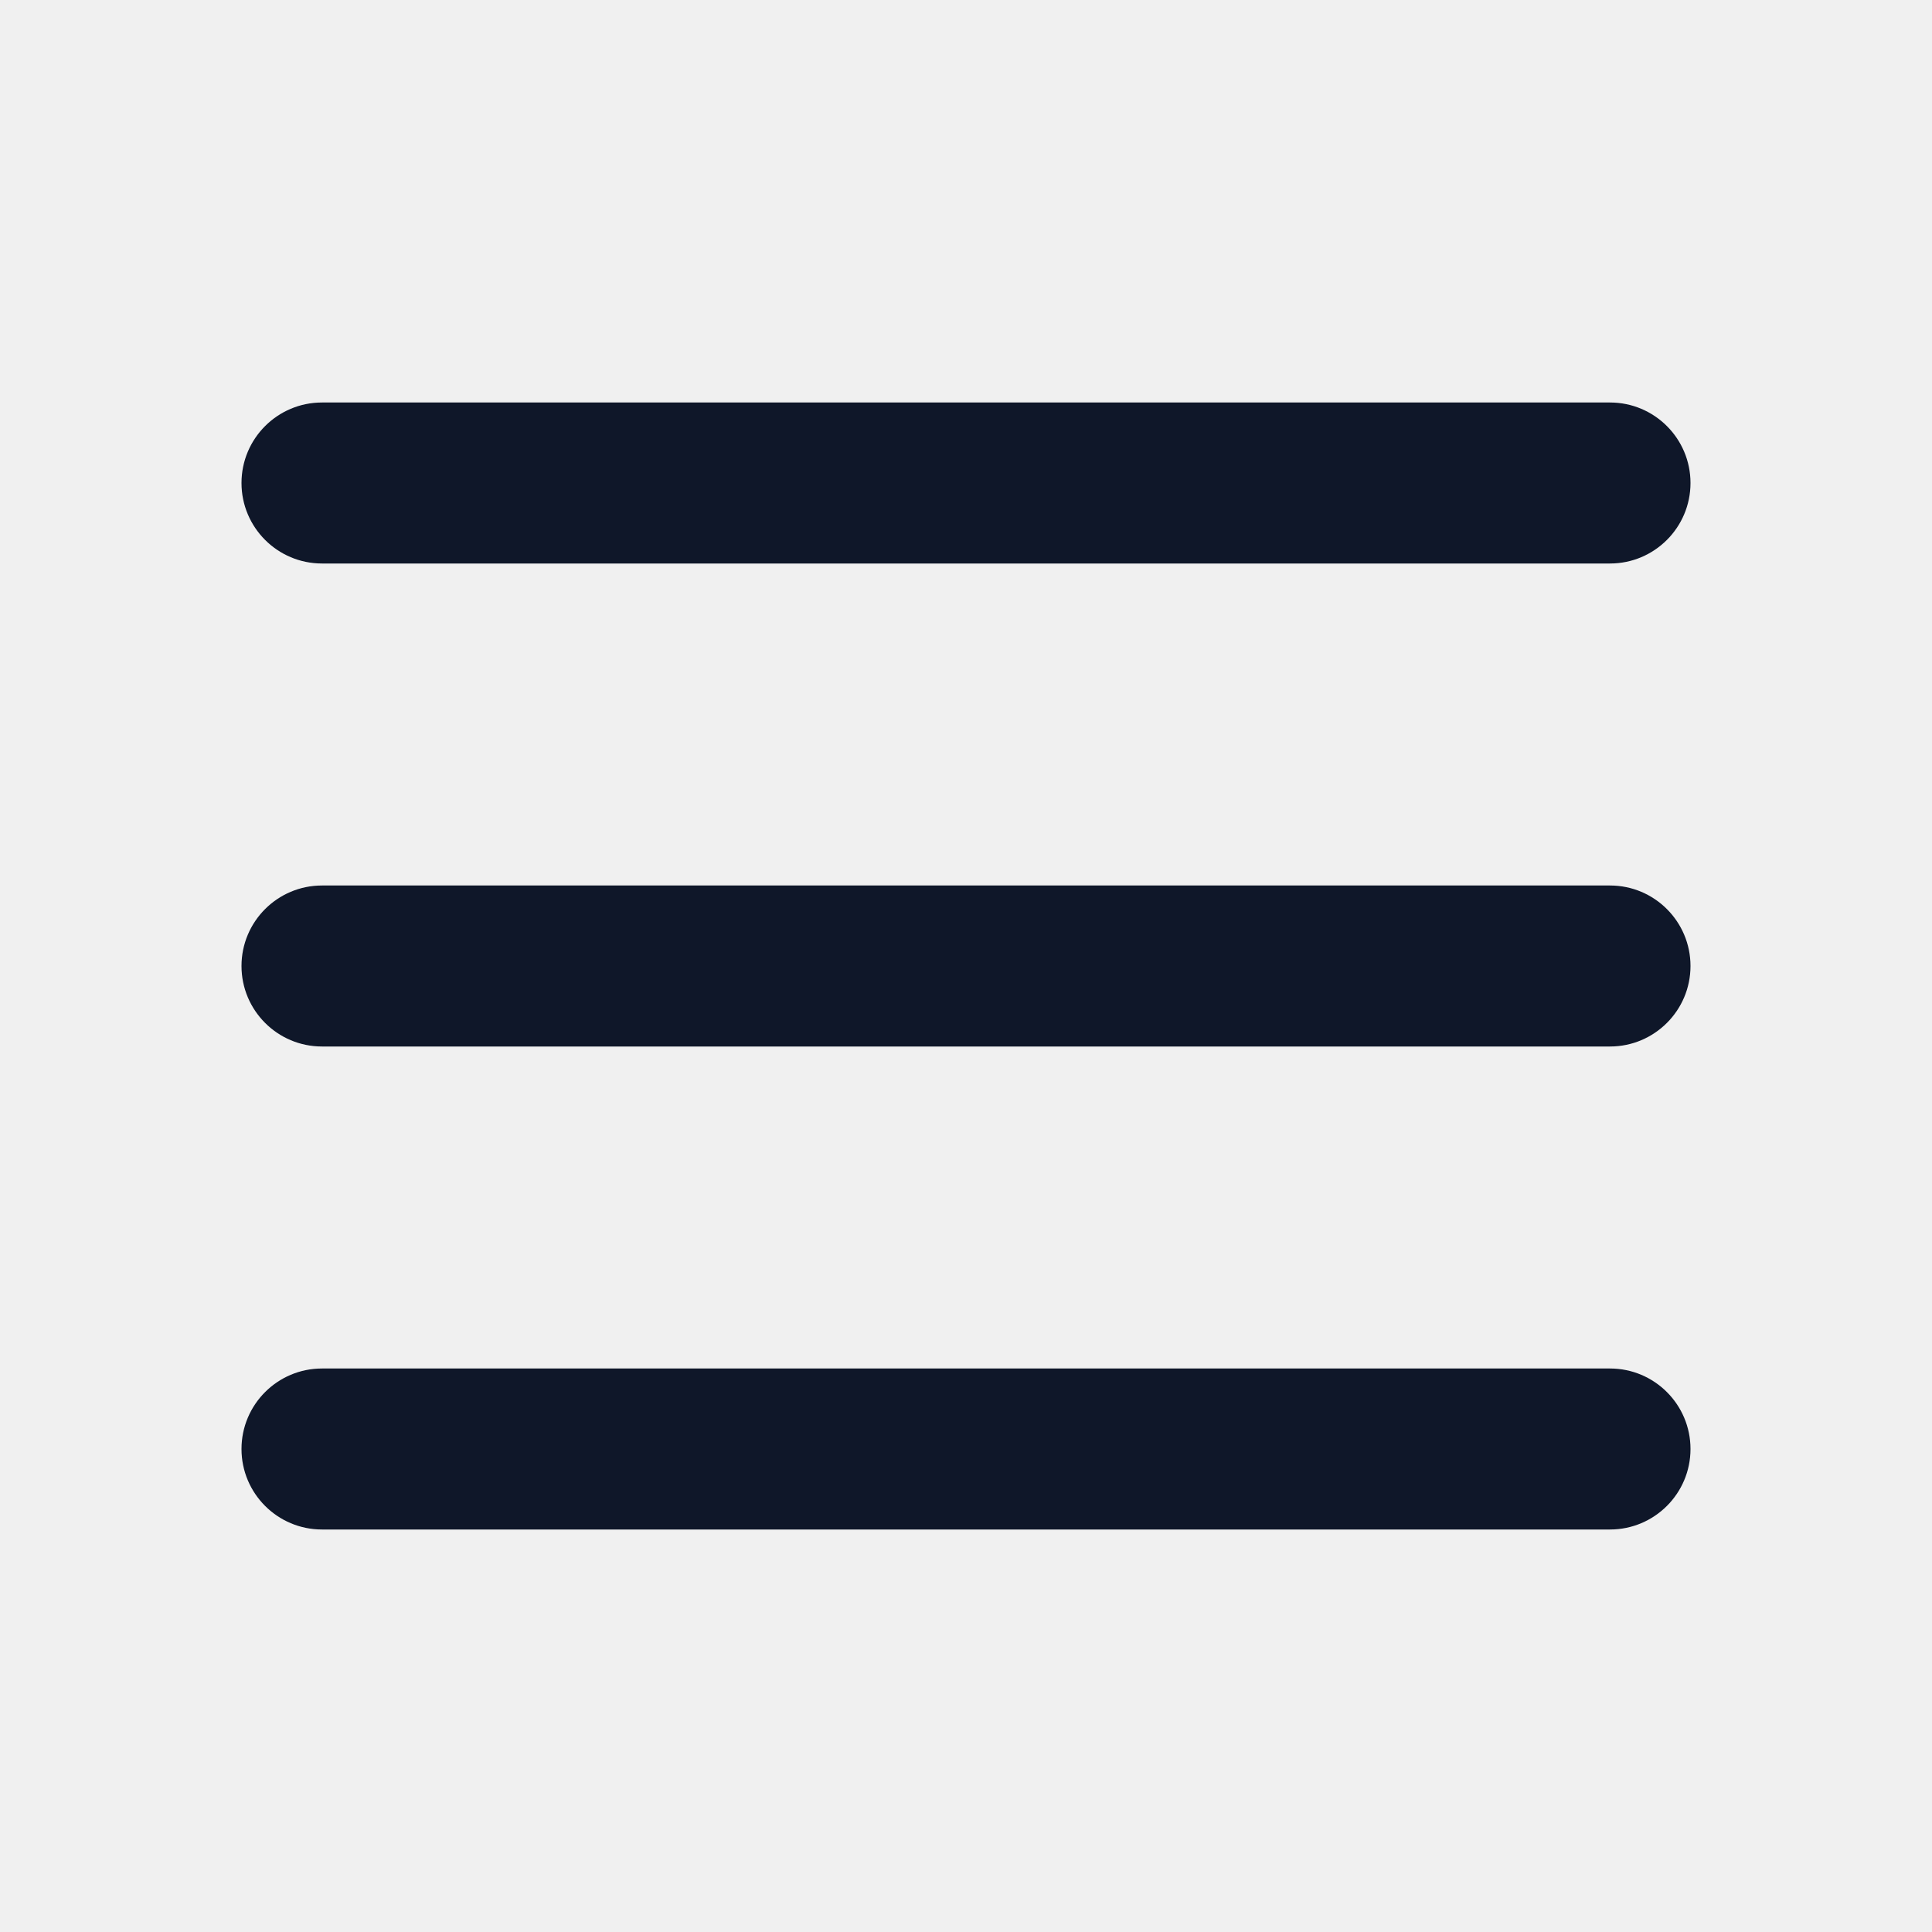
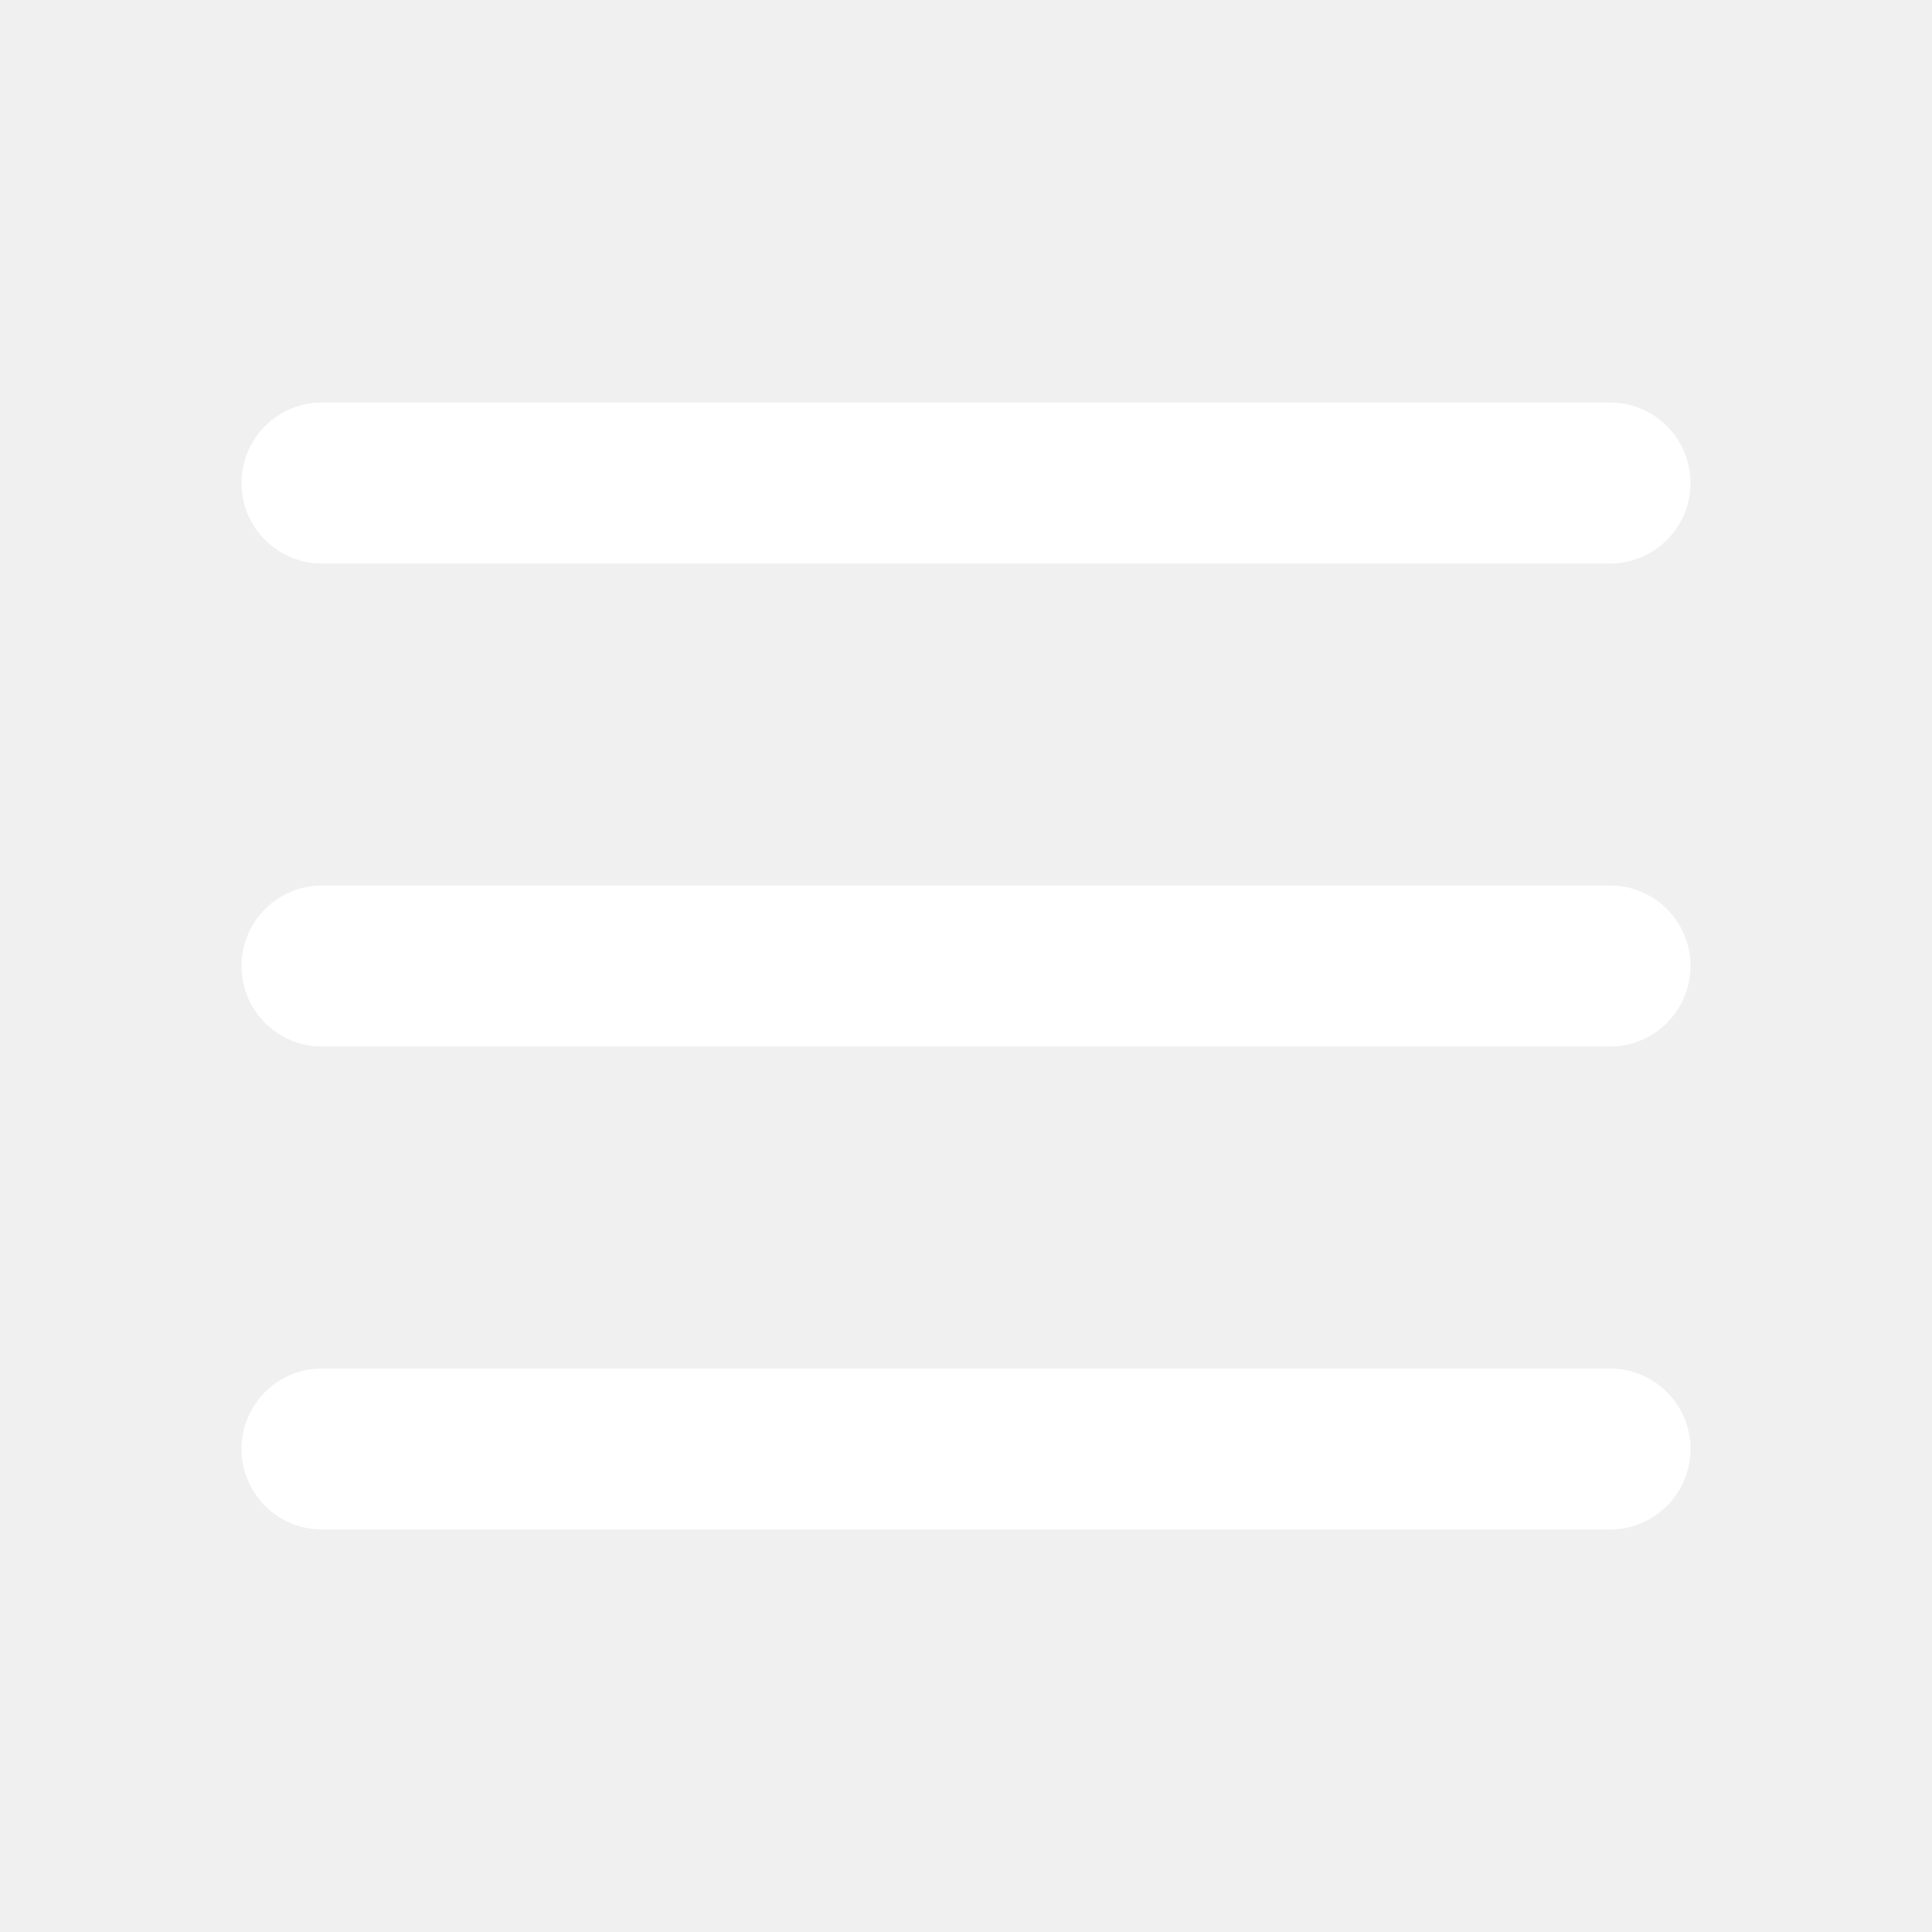
<svg xmlns="http://www.w3.org/2000/svg" width="800px" height="800px" viewBox="0 0 24 24" fill="none">
-   <path fill-rule="evenodd" clip-rule="evenodd" d="M3 6C3 5.448 3.448 5 4 5H20C20.552 5 21 5.448 21 6C21 6.552 20.552 7 20 7H4C3.448 7 3 6.552 3 6ZM3 12C3 11.448 3.448 11 4 11H20C20.552 11 21 11.448 21 12C21 12.552 20.552 13 20 13H4C3.448 13 3 12.552 3 12ZM3 18C3 17.448 3.448 17 4 17H20C20.552 17 21 17.448 21 18C21 18.552 20.552 19 20 19H4C3.448 19 3 18.552 3 18Z" fill="#0F1729" />
+   <path fill-rule="evenodd" clip-rule="evenodd" d="M3 6C3 5.448 3.448 5 4 5H20C20.552 5 21 5.448 21 6C21 6.552 20.552 7 20 7H4C3.448 7 3 6.552 3 6ZM3 12C3 11.448 3.448 11 4 11H20C20.552 11 21 11.448 21 12C21 12.552 20.552 13 20 13H4C3.448 13 3 12.552 3 12ZM3 18C3 17.448 3.448 17 4 17H20C20.552 17 21 17.448 21 18C21 18.552 20.552 19 20 19H4C3.448 19 3 18.552 3 18Z" fill="white" />
</svg>
